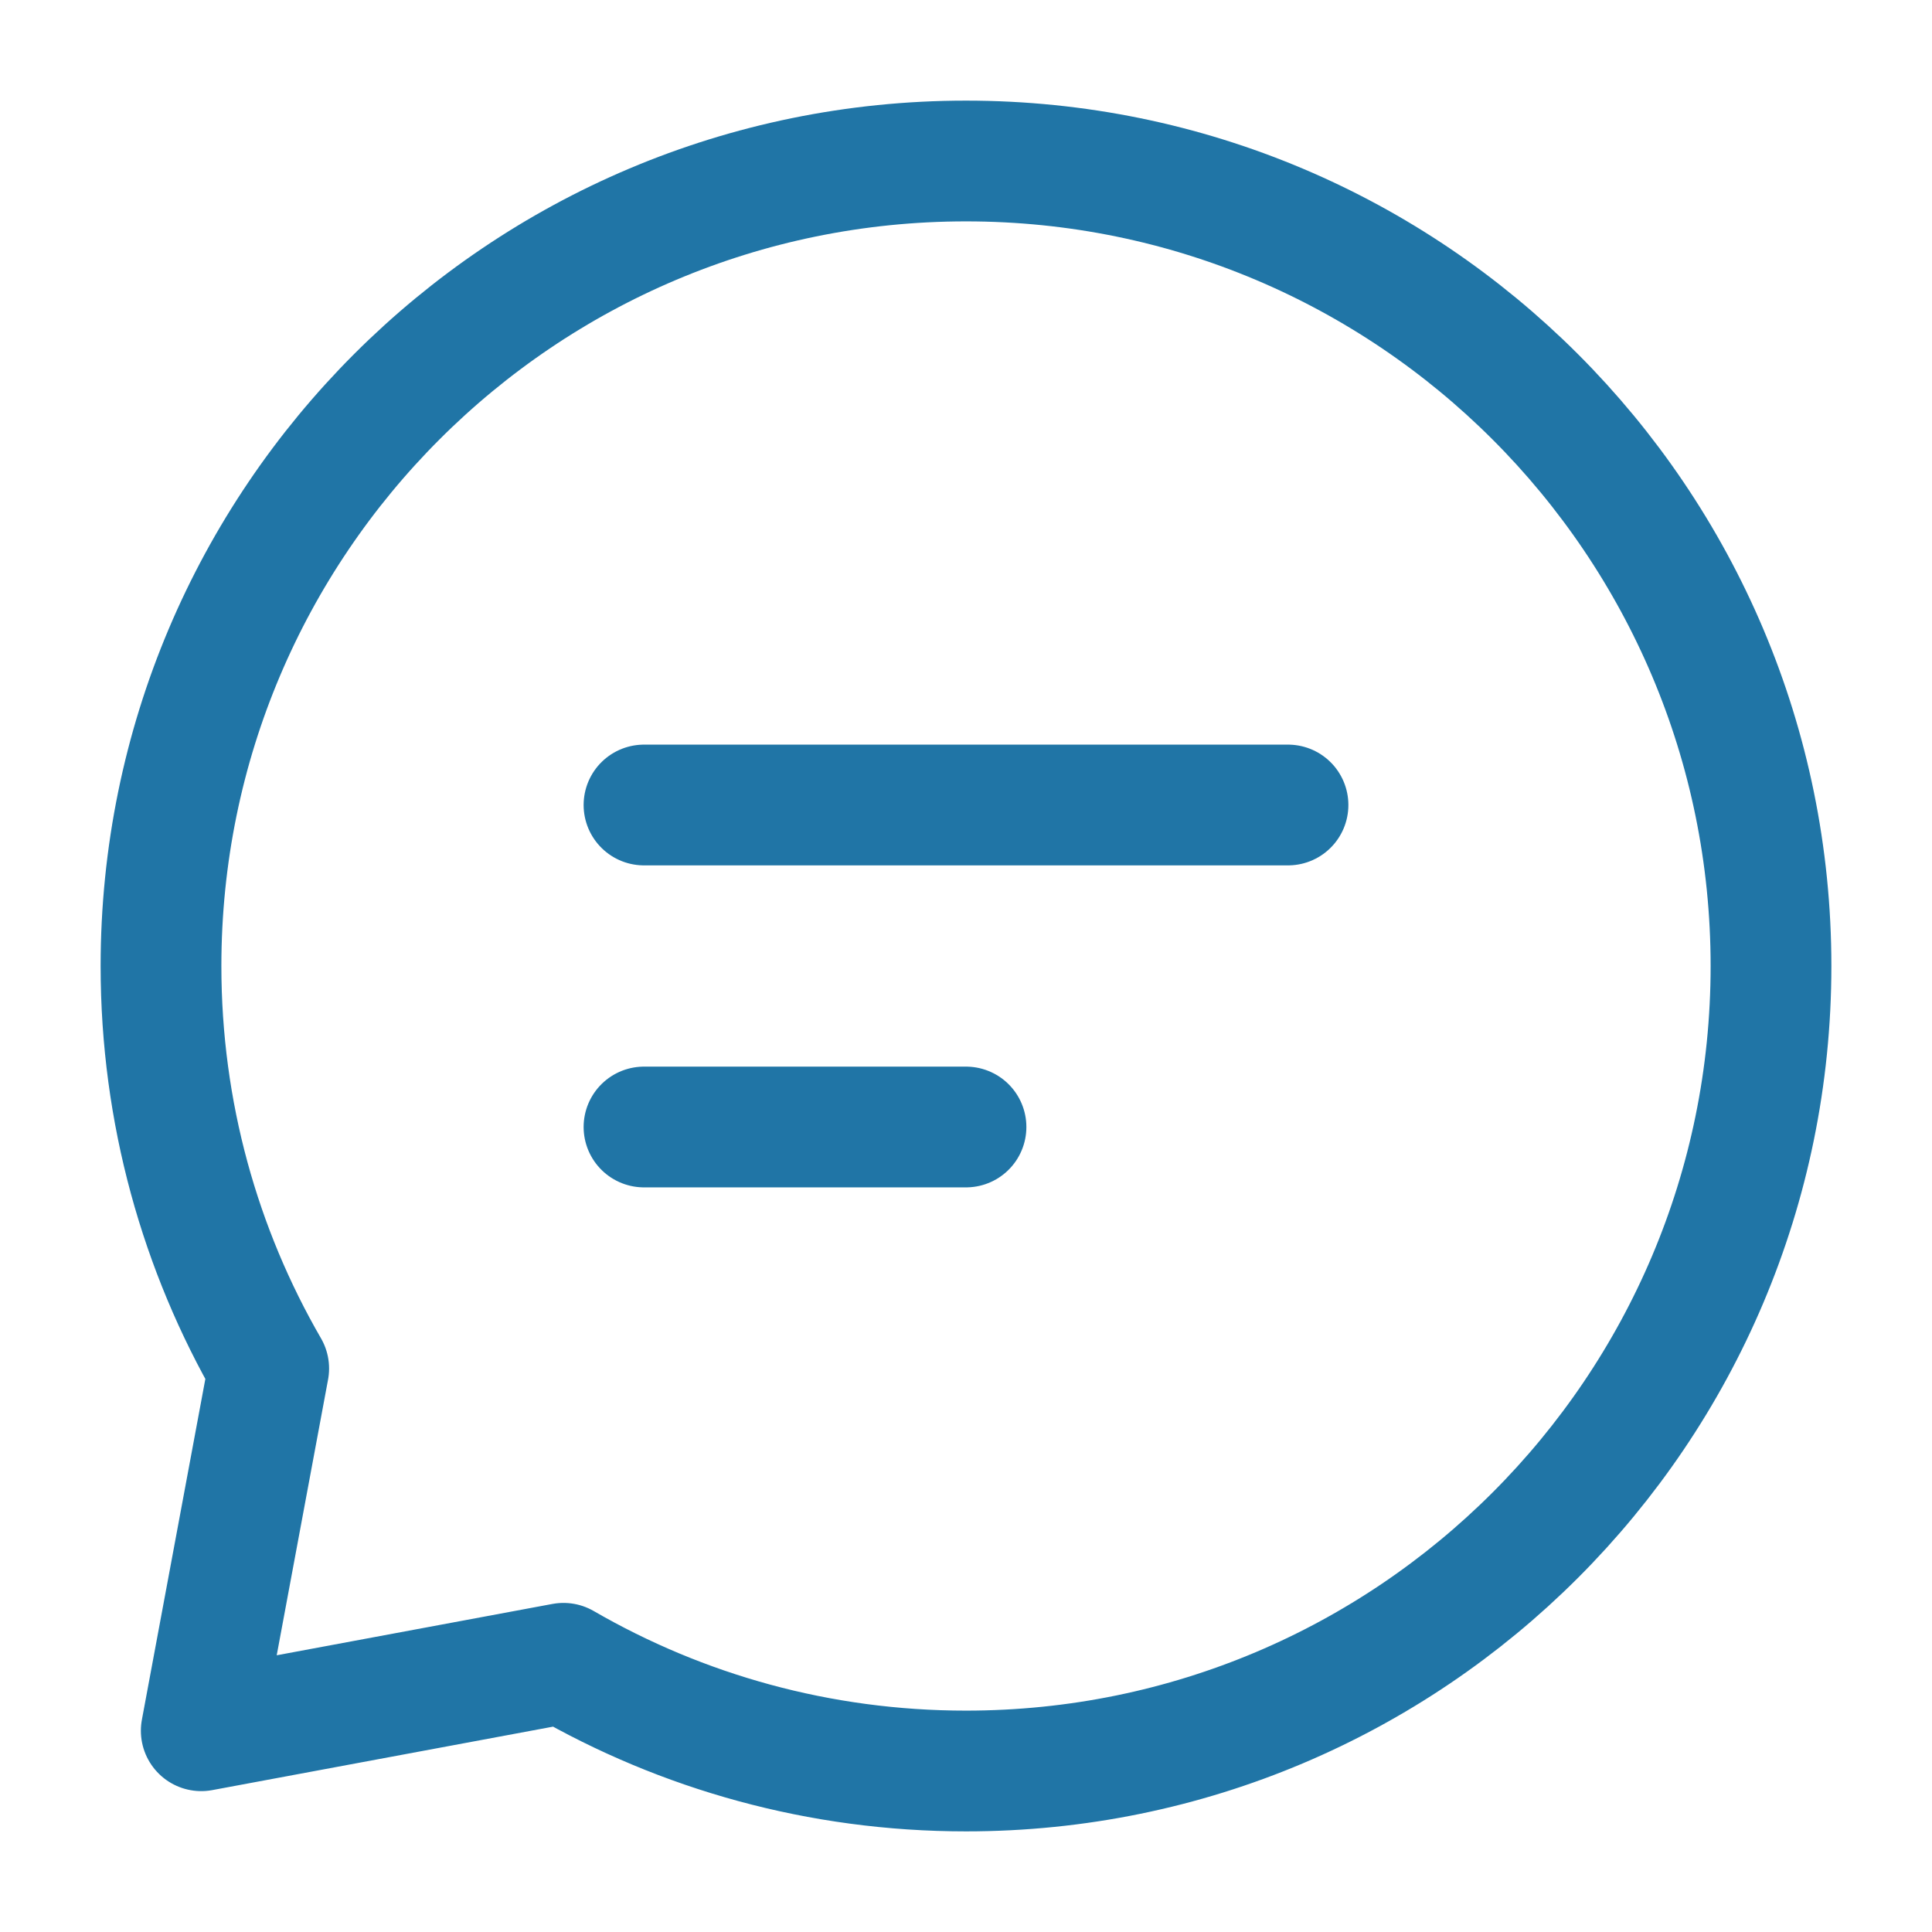
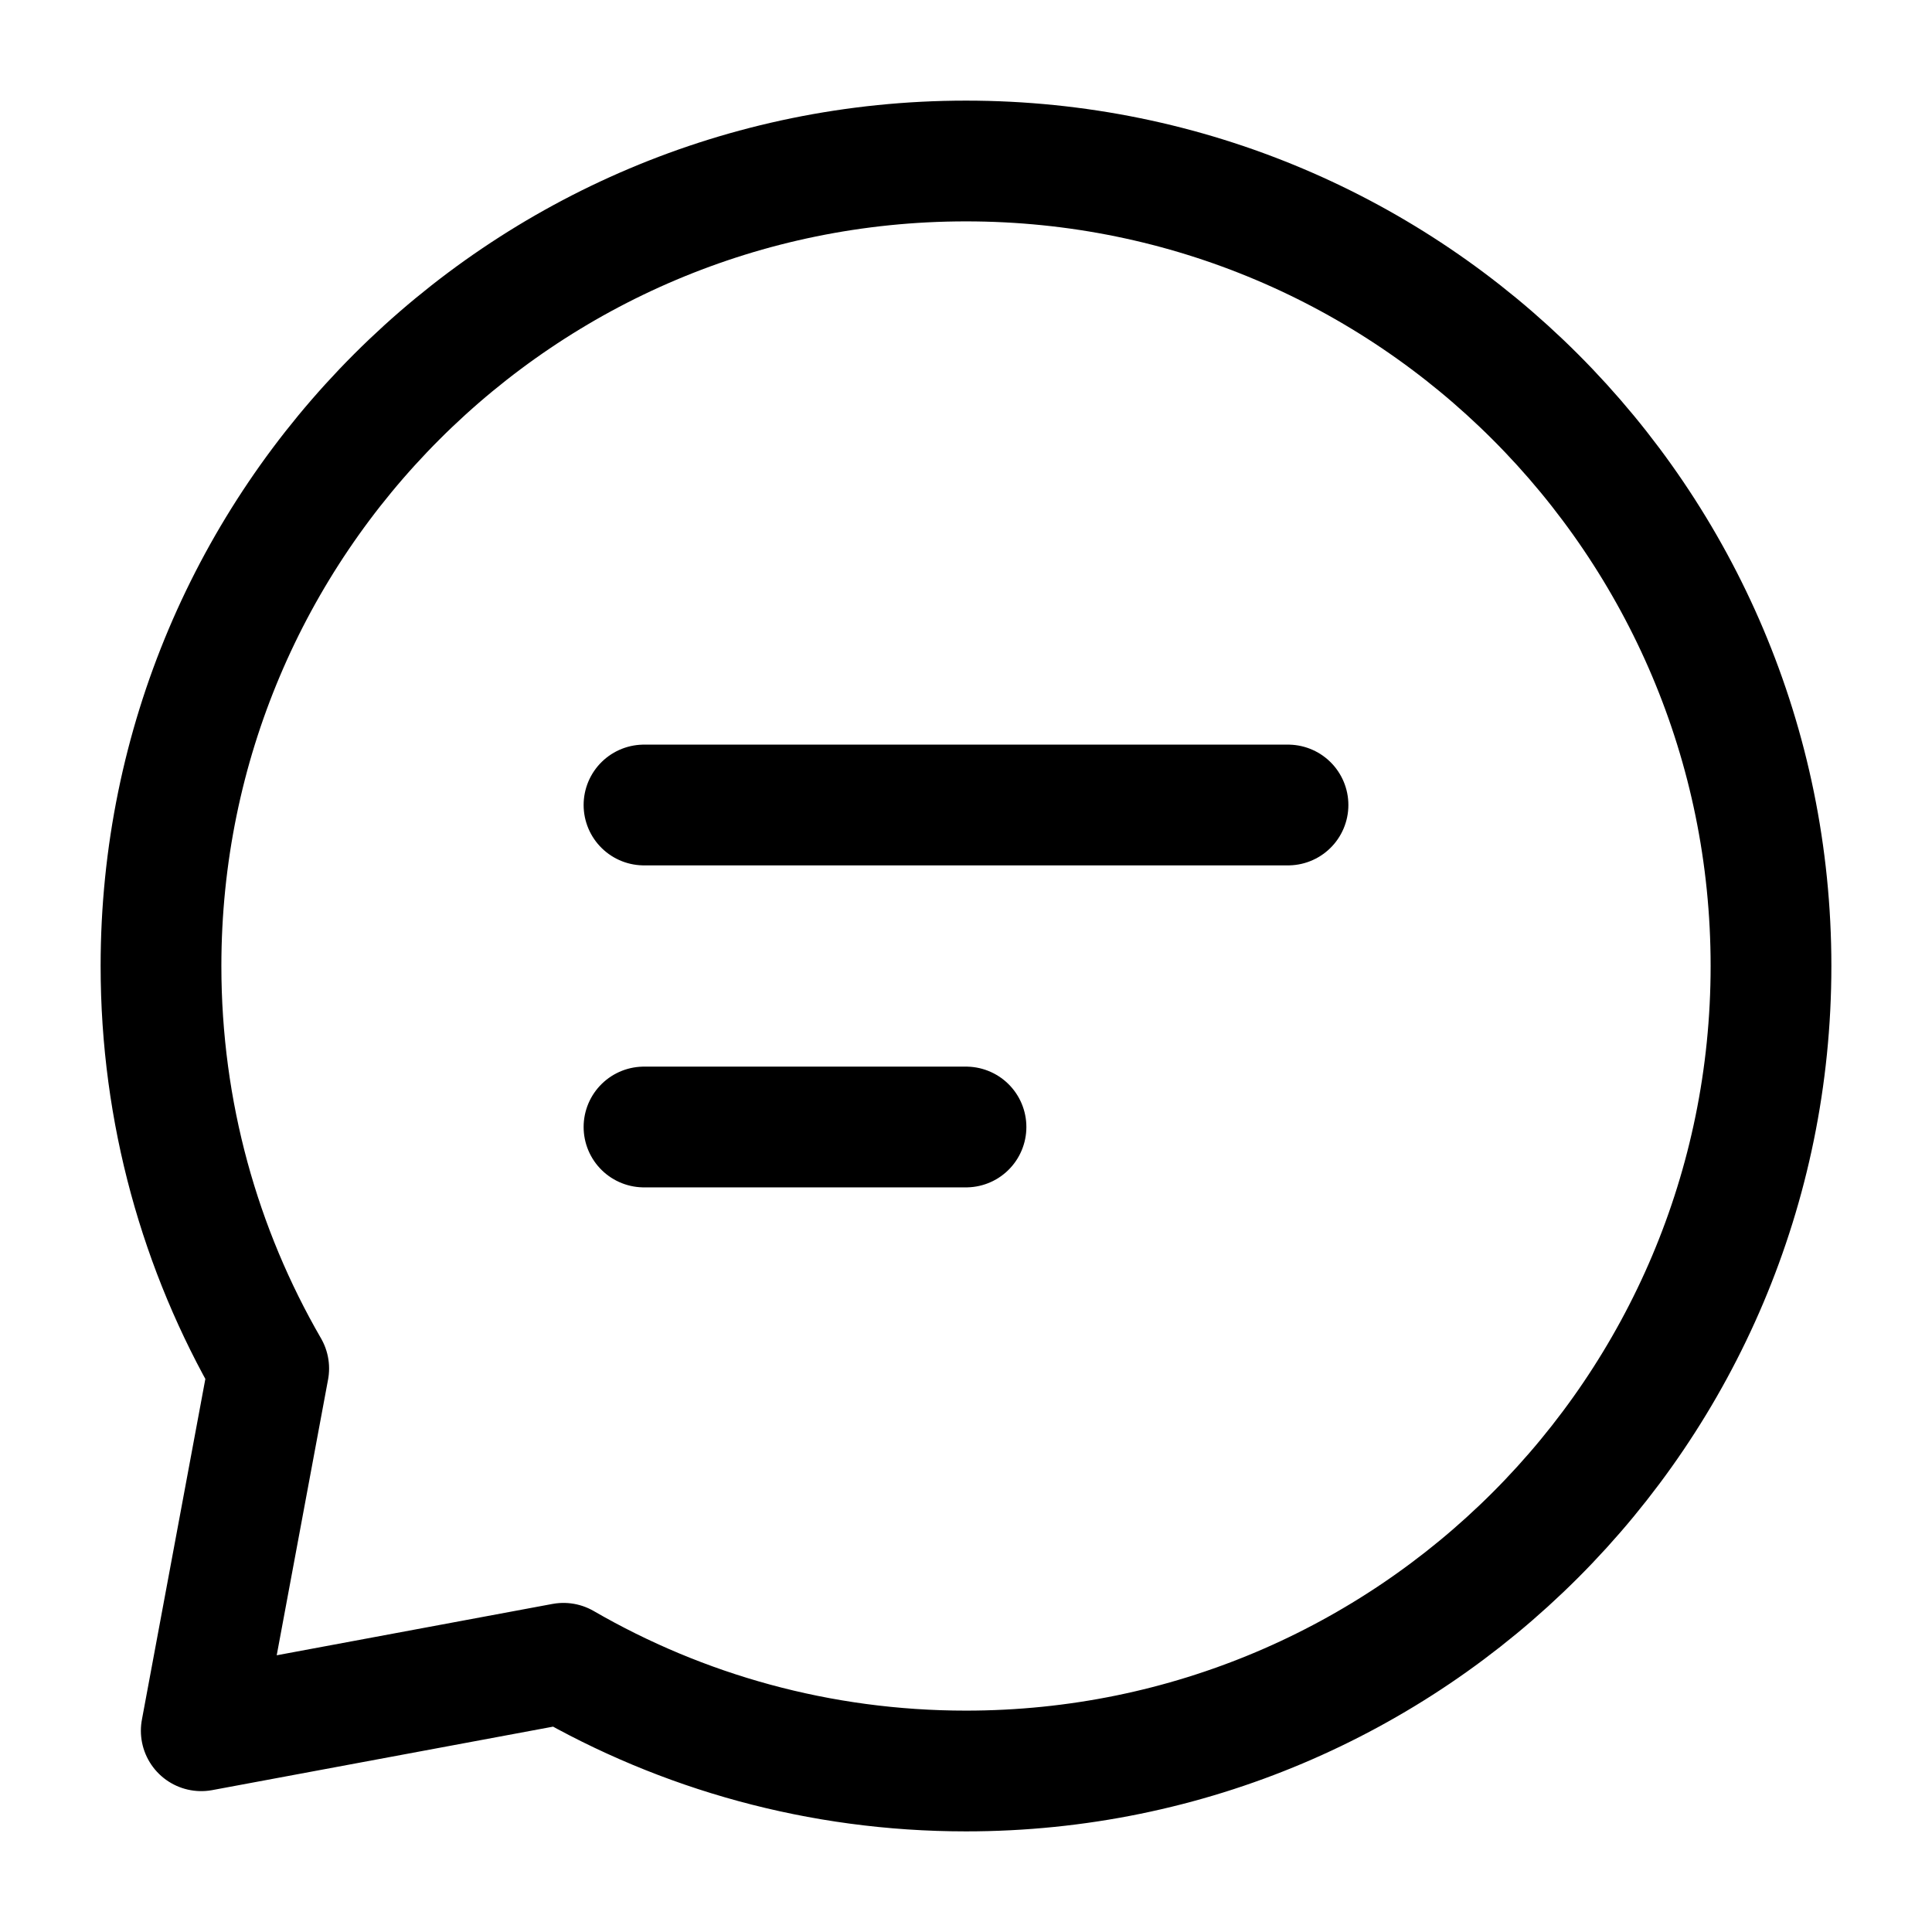
<svg xmlns="http://www.w3.org/2000/svg" width="24" height="24" viewBox="0 0 24 24" fill="none">
-   <path d="M8 10L12 10L16 10" stroke="#2075A6" stroke-width="1.5" stroke-linecap="round" stroke-linejoin="round" />
-   <path d="M8 14L10 14L12 14" stroke="#2075A6" stroke-width="1.5" stroke-linecap="round" stroke-linejoin="round" />
-   <path d="M12 22C17.523 22 22 17.523 22 12C22 6.477 17.523 2 12 2C6.477 2 2 6.477 2 12C2 13.821 2.487 15.529 3.338 17L2.5 21.5L7 20.662C8.471 21.513 10.179 22 12 22Z" stroke="#2075A6" stroke-width="1.5" stroke-linecap="round" stroke-linejoin="round" />
+   <path d="M8 10L12 10L16 10" stroke="currentColor" stroke-width="1.5" stroke-linecap="round" stroke-linejoin="round" />
+   <path d="M8 14L10 14L12 14" stroke="currentColor" stroke-width="1.5" stroke-linecap="round" stroke-linejoin="round" />
+   <path d="M12 22C17.523 22 22 17.523 22 12C22 6.477 17.523 2 12 2C6.477 2 2 6.477 2 12C2 13.821 2.487 15.529 3.338 17L2.5 21.5L7 20.662C8.471 21.513 10.179 22 12 22Z" stroke="currentColor" stroke-width="1.5" stroke-linecap="round" stroke-linejoin="round" />
</svg>
